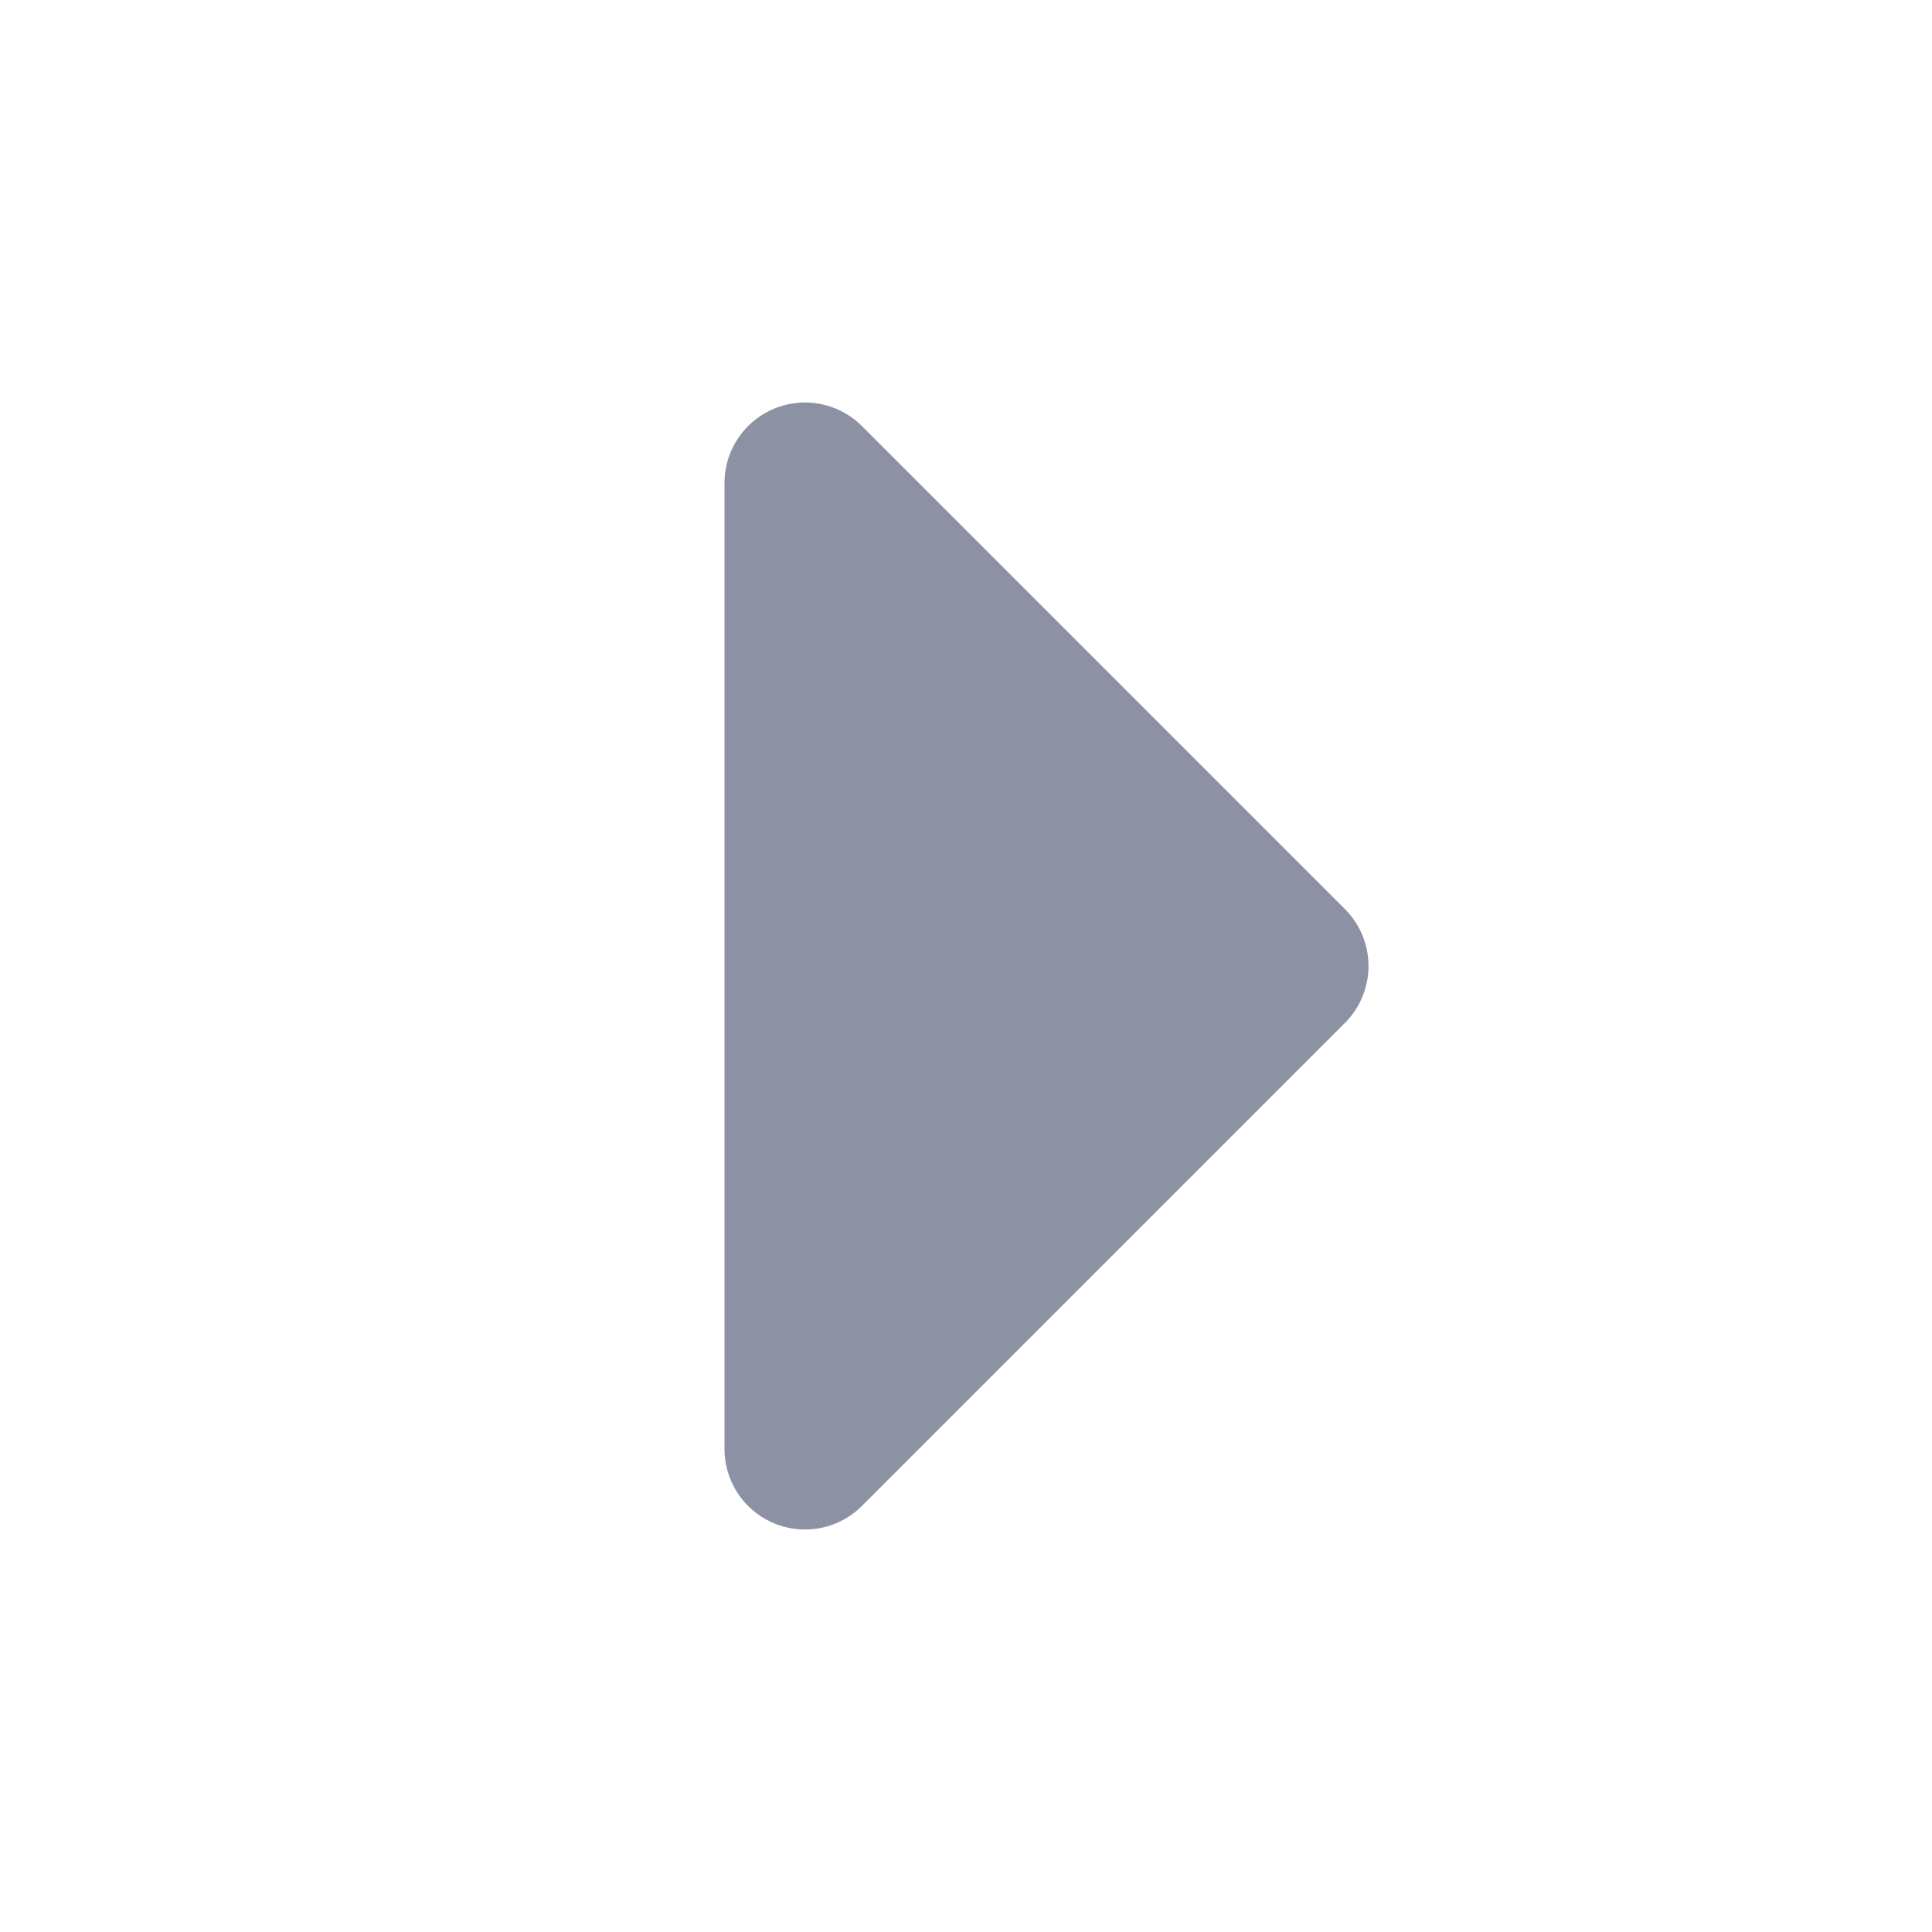
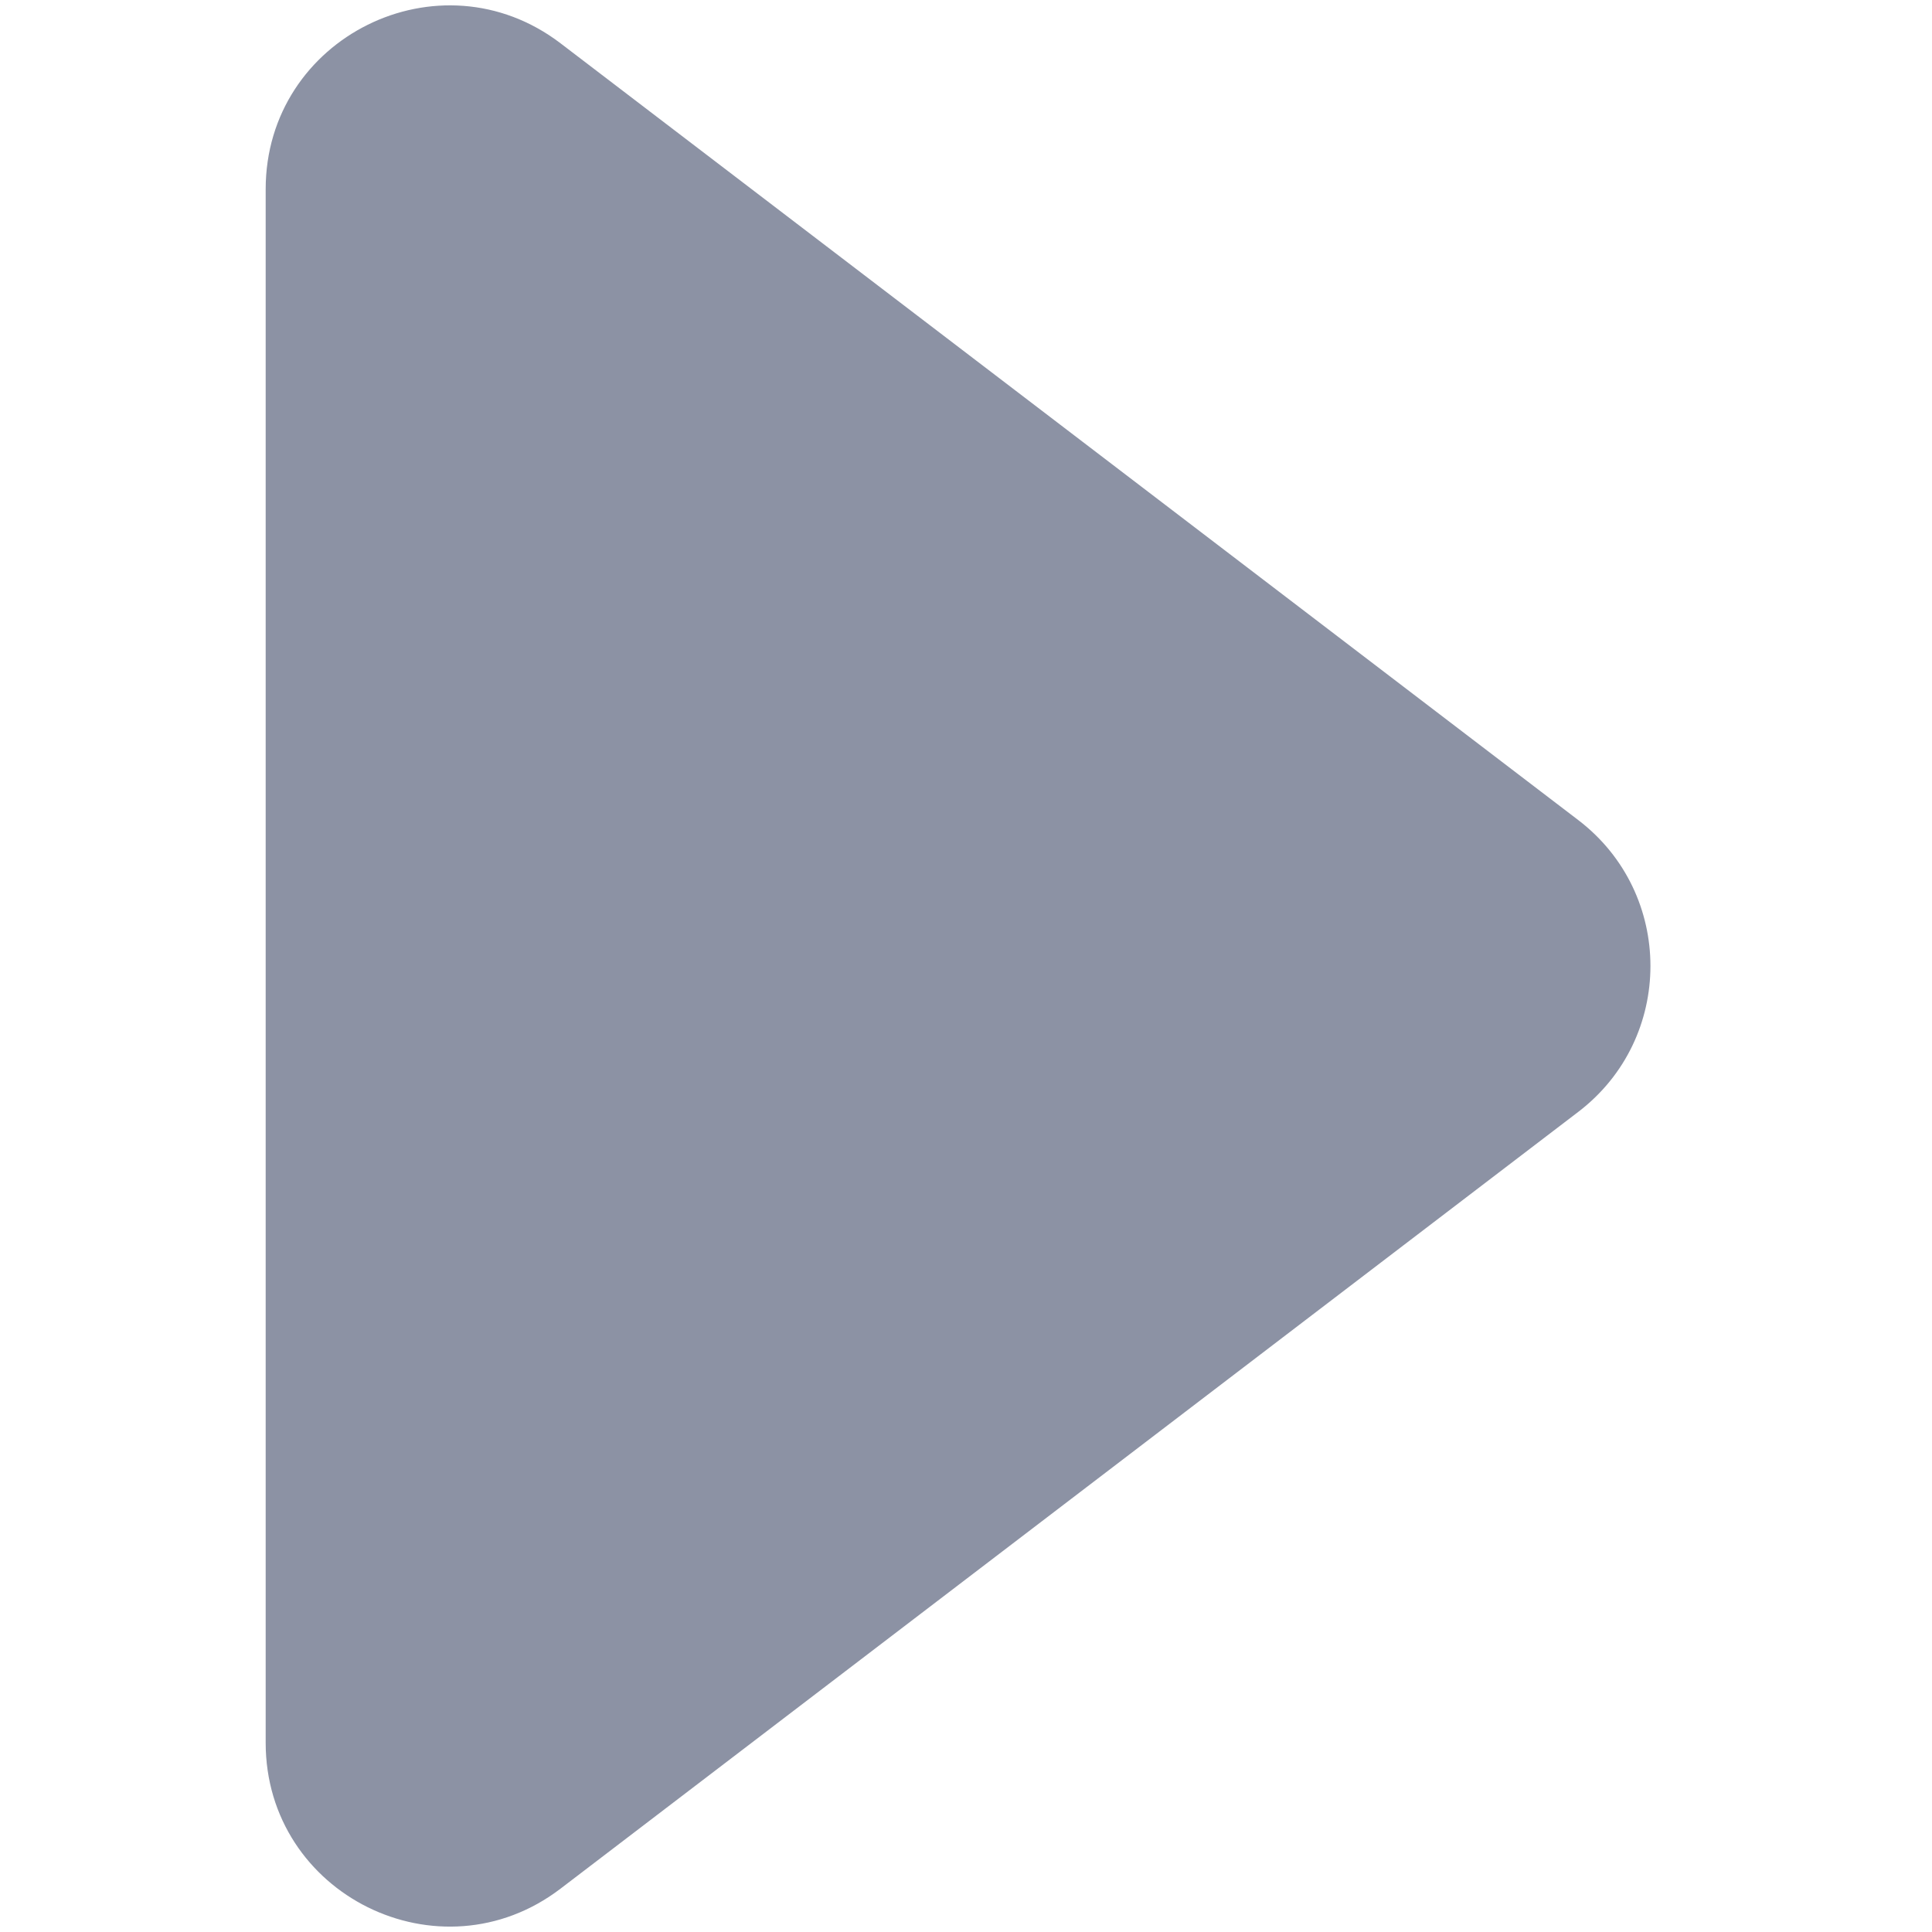
- <svg xmlns="http://www.w3.org/2000/svg" width="24" height="24" viewBox="0 0 48 48" fill="none">
-   <path d="M20 12L32 24L20 36V12Z" fill="#8C92A4" stroke="#8C92A4" stroke-width="4" stroke-linejoin="round" />
+ <svg xmlns="http://www.w3.org/2000/svg" t="1721629550613" class="icon" viewBox="0 0 1024 1024" version="1.1" p-id="2986" width="200" height="200">
+   <path d="M836.511 434.658C656.703 297.434 476.896 160.21 297.11 22.964 233.075-25.889 140.813 19.758 140.813 100.307v823.385c0 80.548 92.262 126.197 156.298 77.322 179.786-137.226 359.593-274.448 539.4-411.692 51.011-38.933 51.011-115.712 0-154.665z" fill="#8C92A4" p-id="2987" />
</svg>
